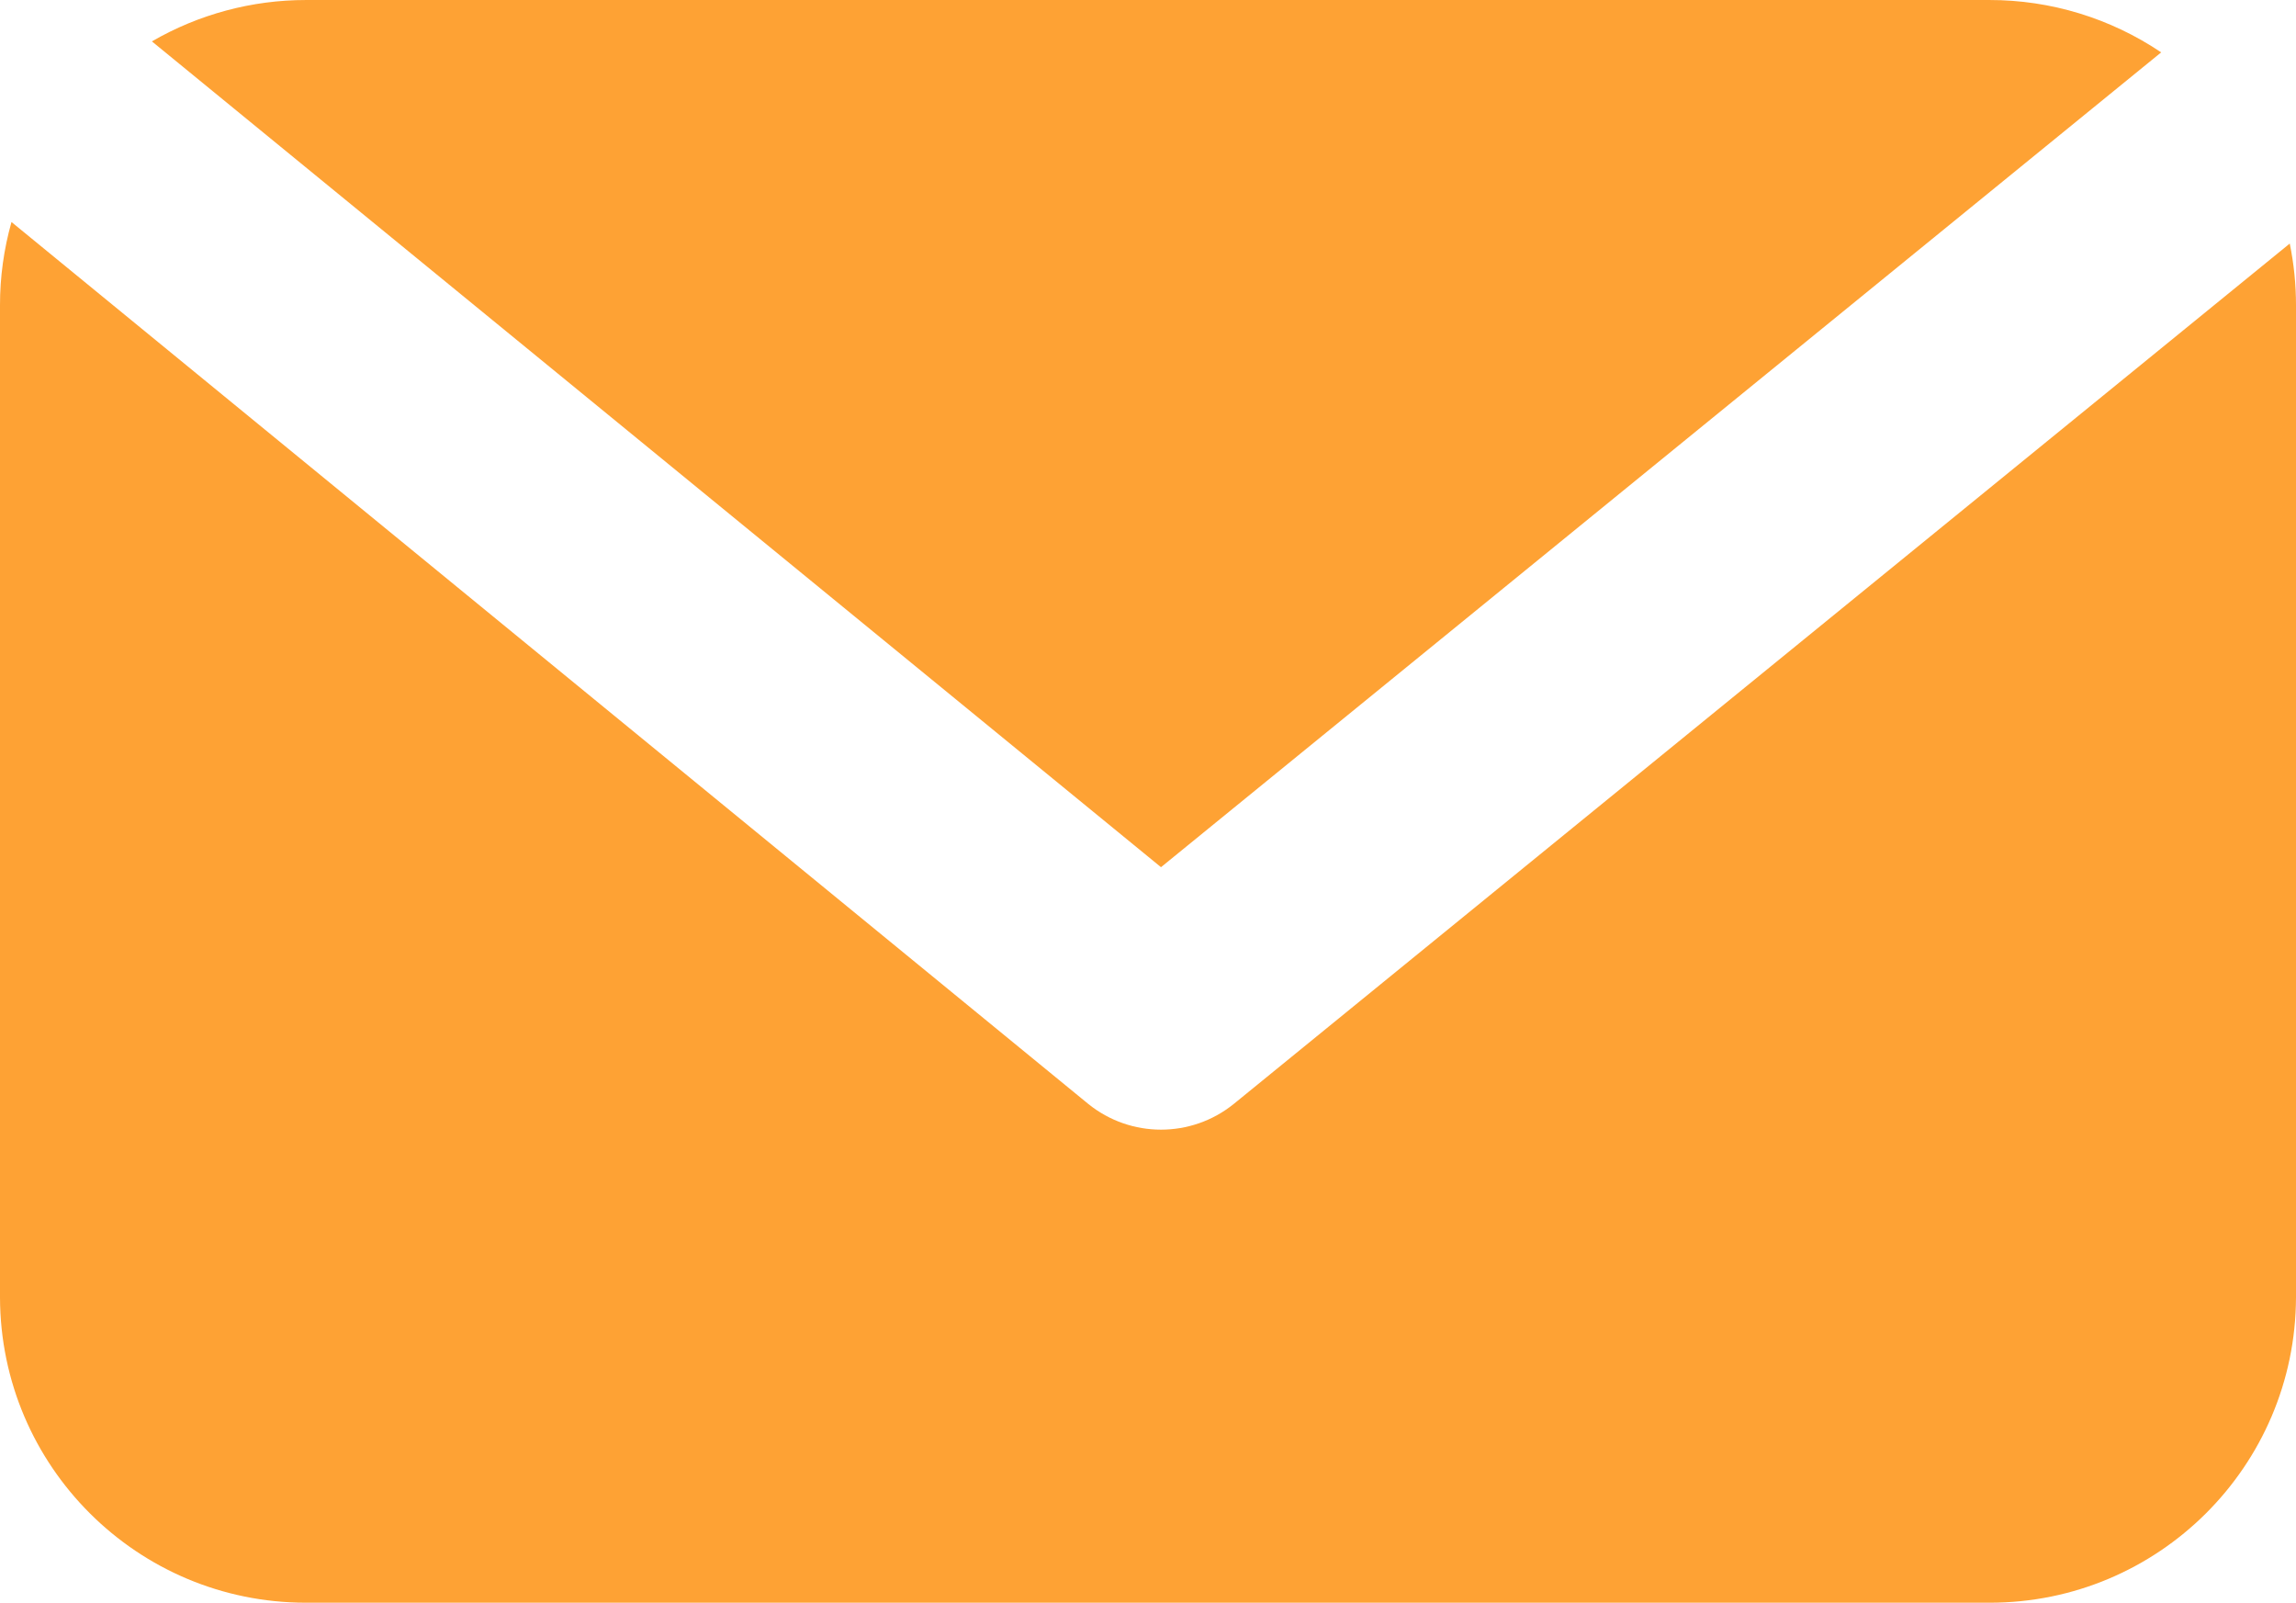
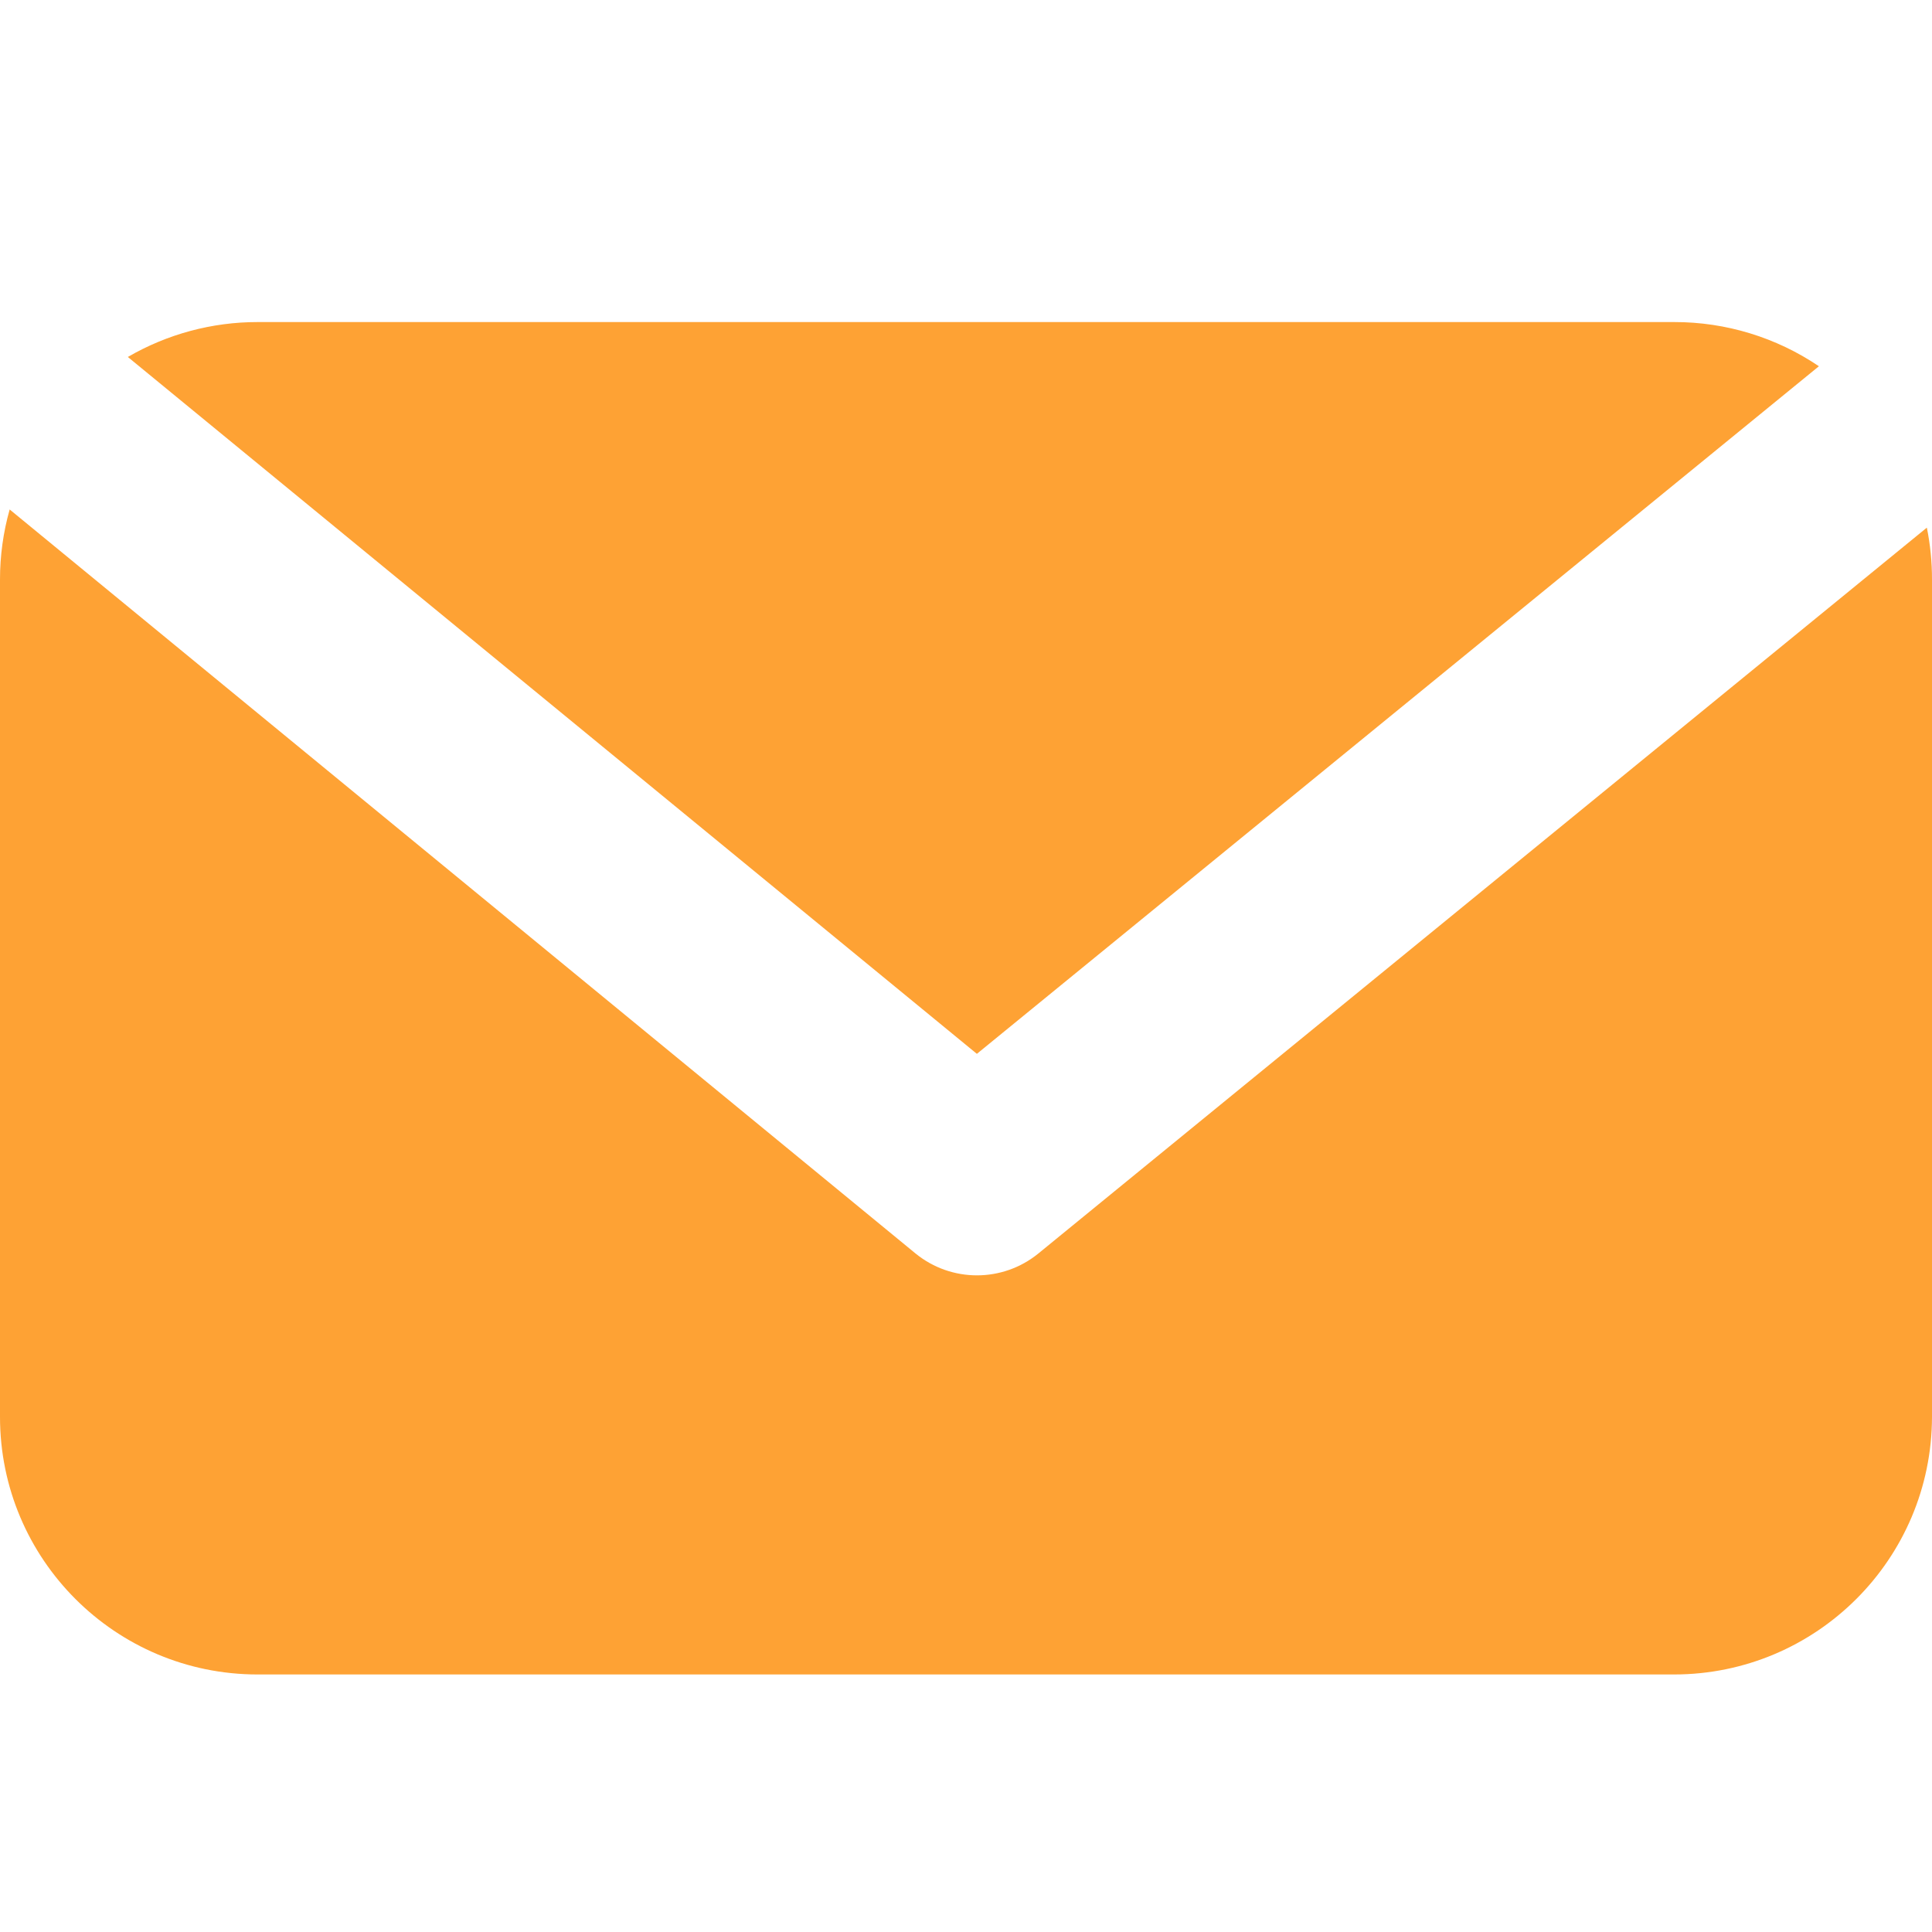
- <svg xmlns="http://www.w3.org/2000/svg" width="235" height="164">
+ <svg xmlns="http://www.w3.org/2000/svg" width="30" height="30">
  <defs>
    <clipPath id="a">
-       <path d="M0 0h235v164H0z" />
+       <path d="M0 0h30v30H0z" />
    </clipPath>
  </defs>
  <g data-name="Ikona (mail)" clip-path="url(#a)">
-     <path data-name="Subtraction 7" d="M203.621 164.001H31.324A31.317 31.317 0 010 132.767V31.235a31.122 31.122 0 011.176-8.516l110.219 90.25a11.849 11.849 0 0014.875 0l108.09-88.047a31.356 31.356 0 01.64 6.313v101.532a31.343 31.343 0 01-31.379 31.234zm-84.793-75.25v-.016L15.547 4.235A31.461 31.461 0 0131.324.001h172.3A31.4 31.4 0 01221.2 5.36L118.832 88.735z" fill="#fea234" />
+     <path data-name="Subtraction 7" d="M25.994 26.001H4a4 4 0 01-4-4v-13a4 4 0 01.15-1.09l14.07 11.556a1.509 1.509 0 001.9 0l13.8-11.274a4.027 4.027 0 01.08.808v13a4.007 4.007 0 01-4.006 4zM15.17 16.365L1.985 5.543A4.007 4.007 0 014 5.001h22a4 4 0 012.244.686L15.17 16.363z" fill="#fea234" />
  </g>
</svg>
